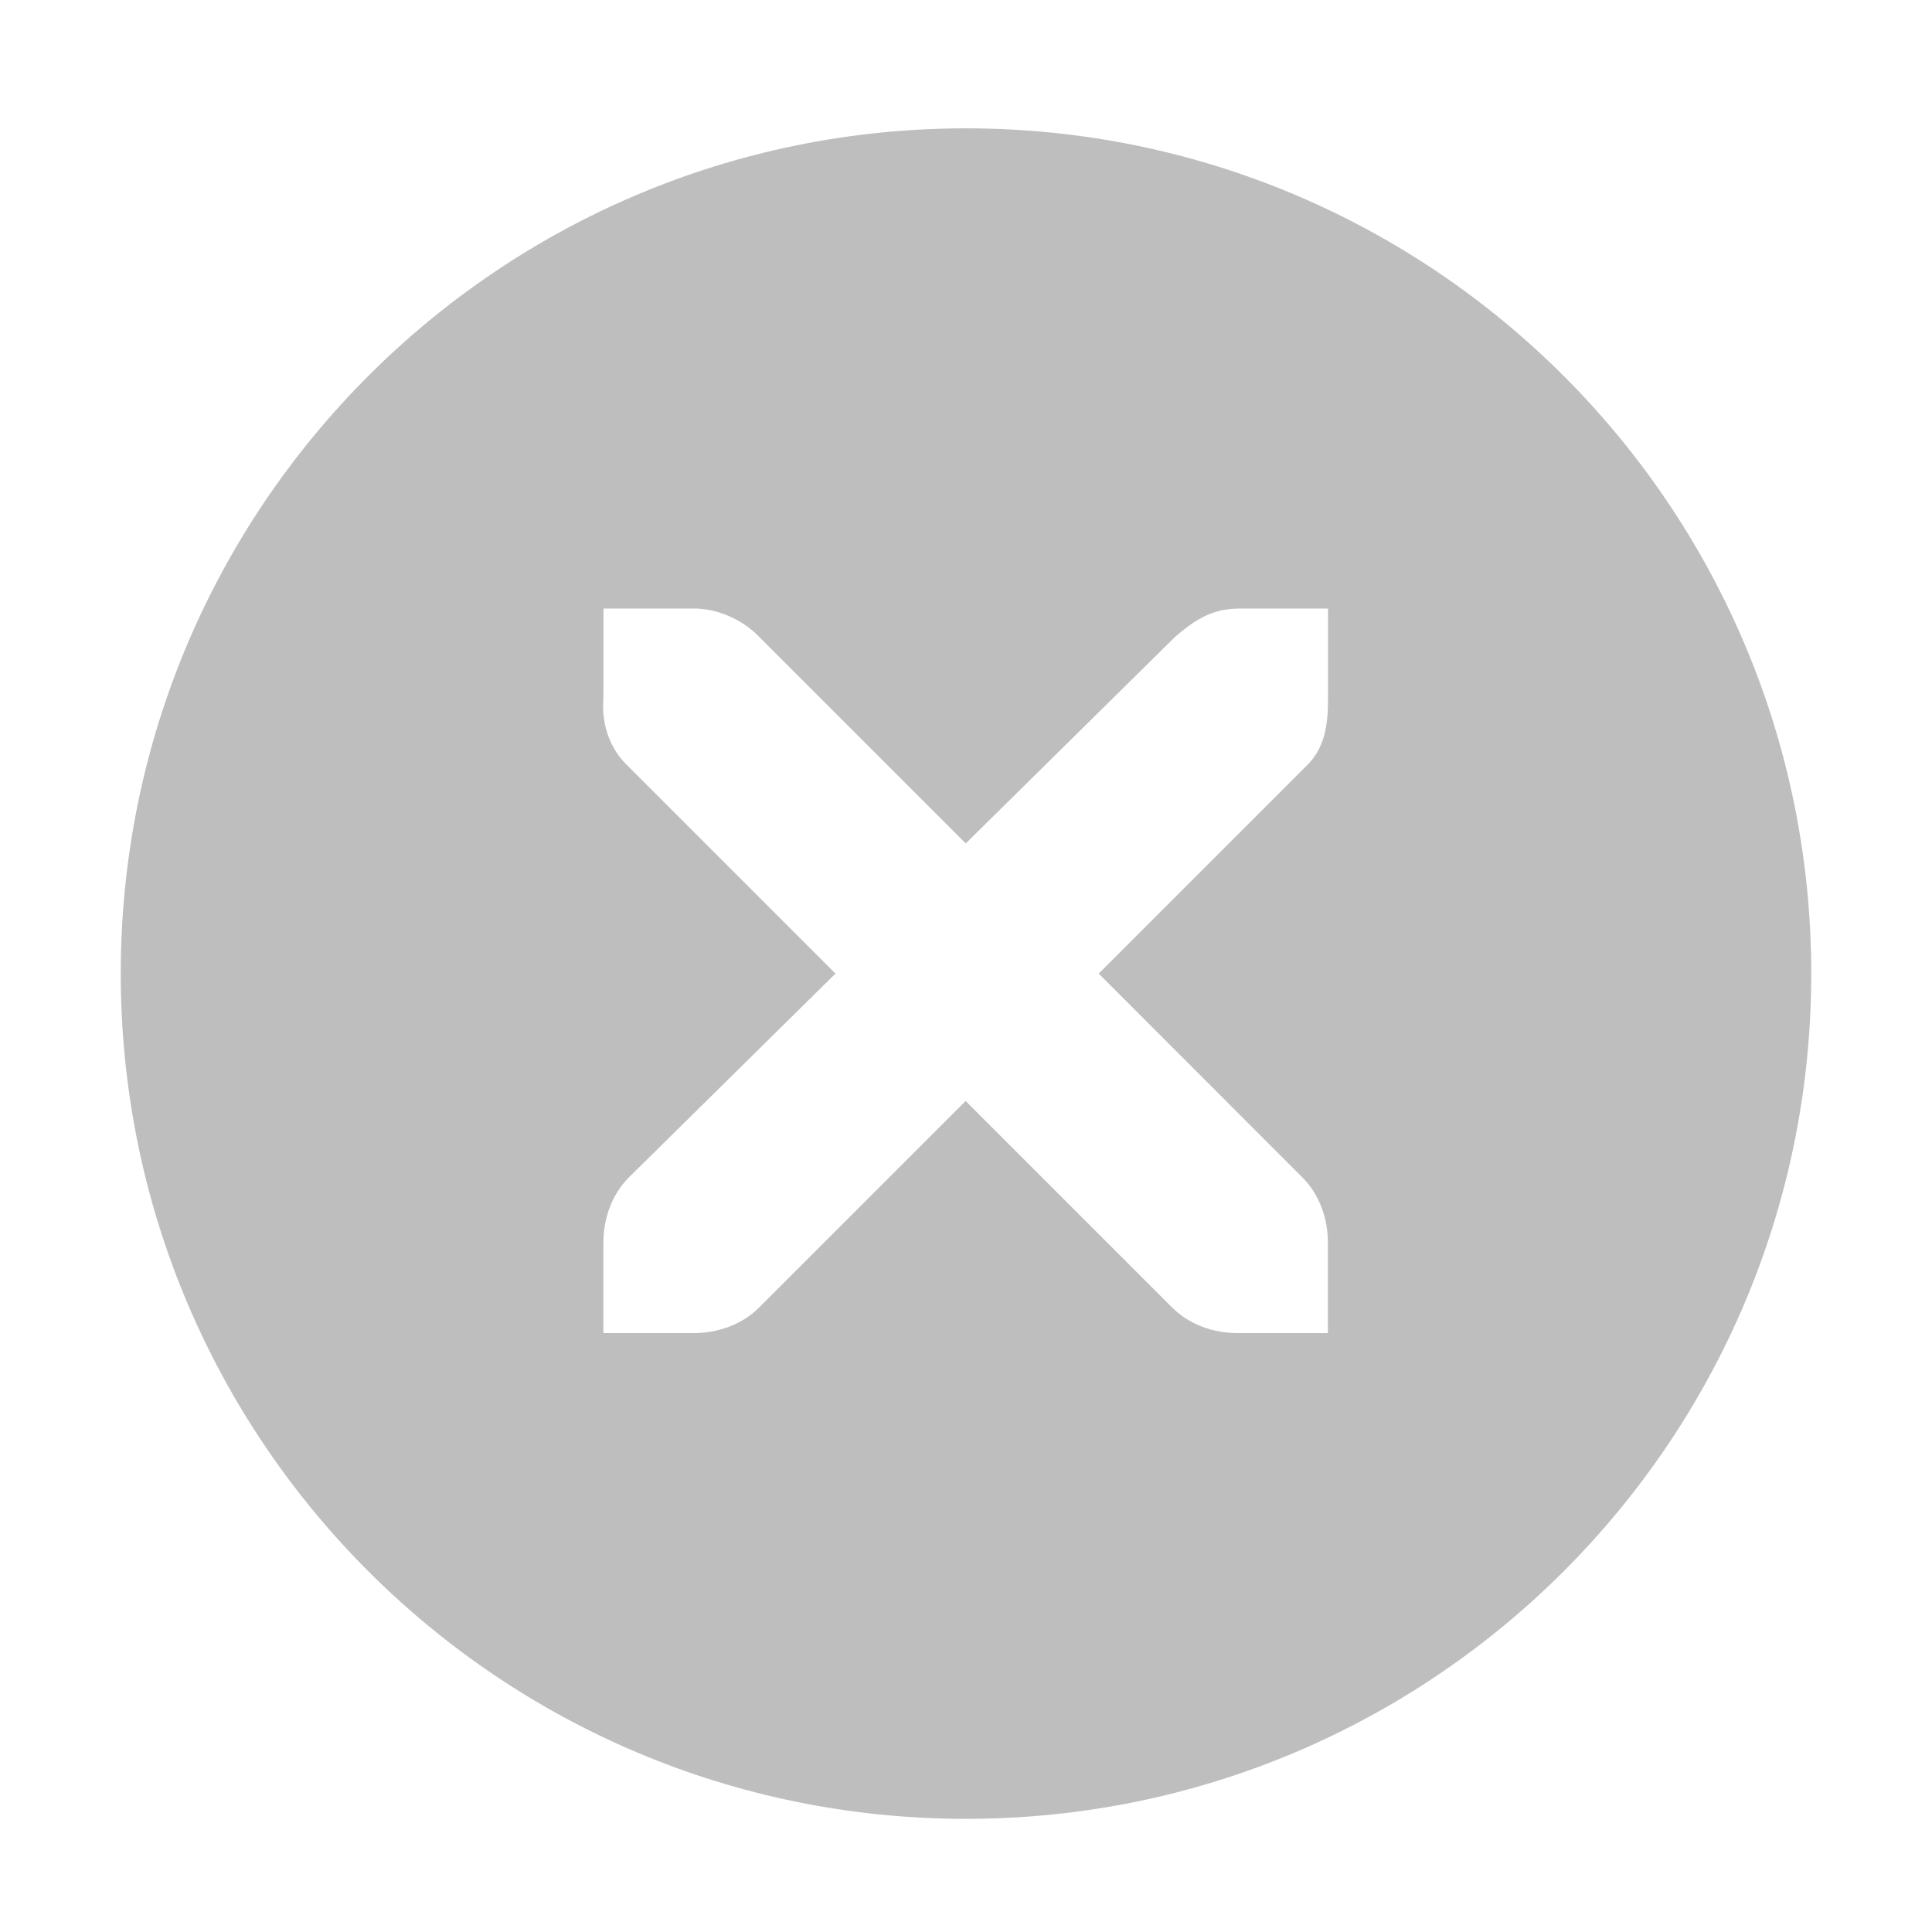
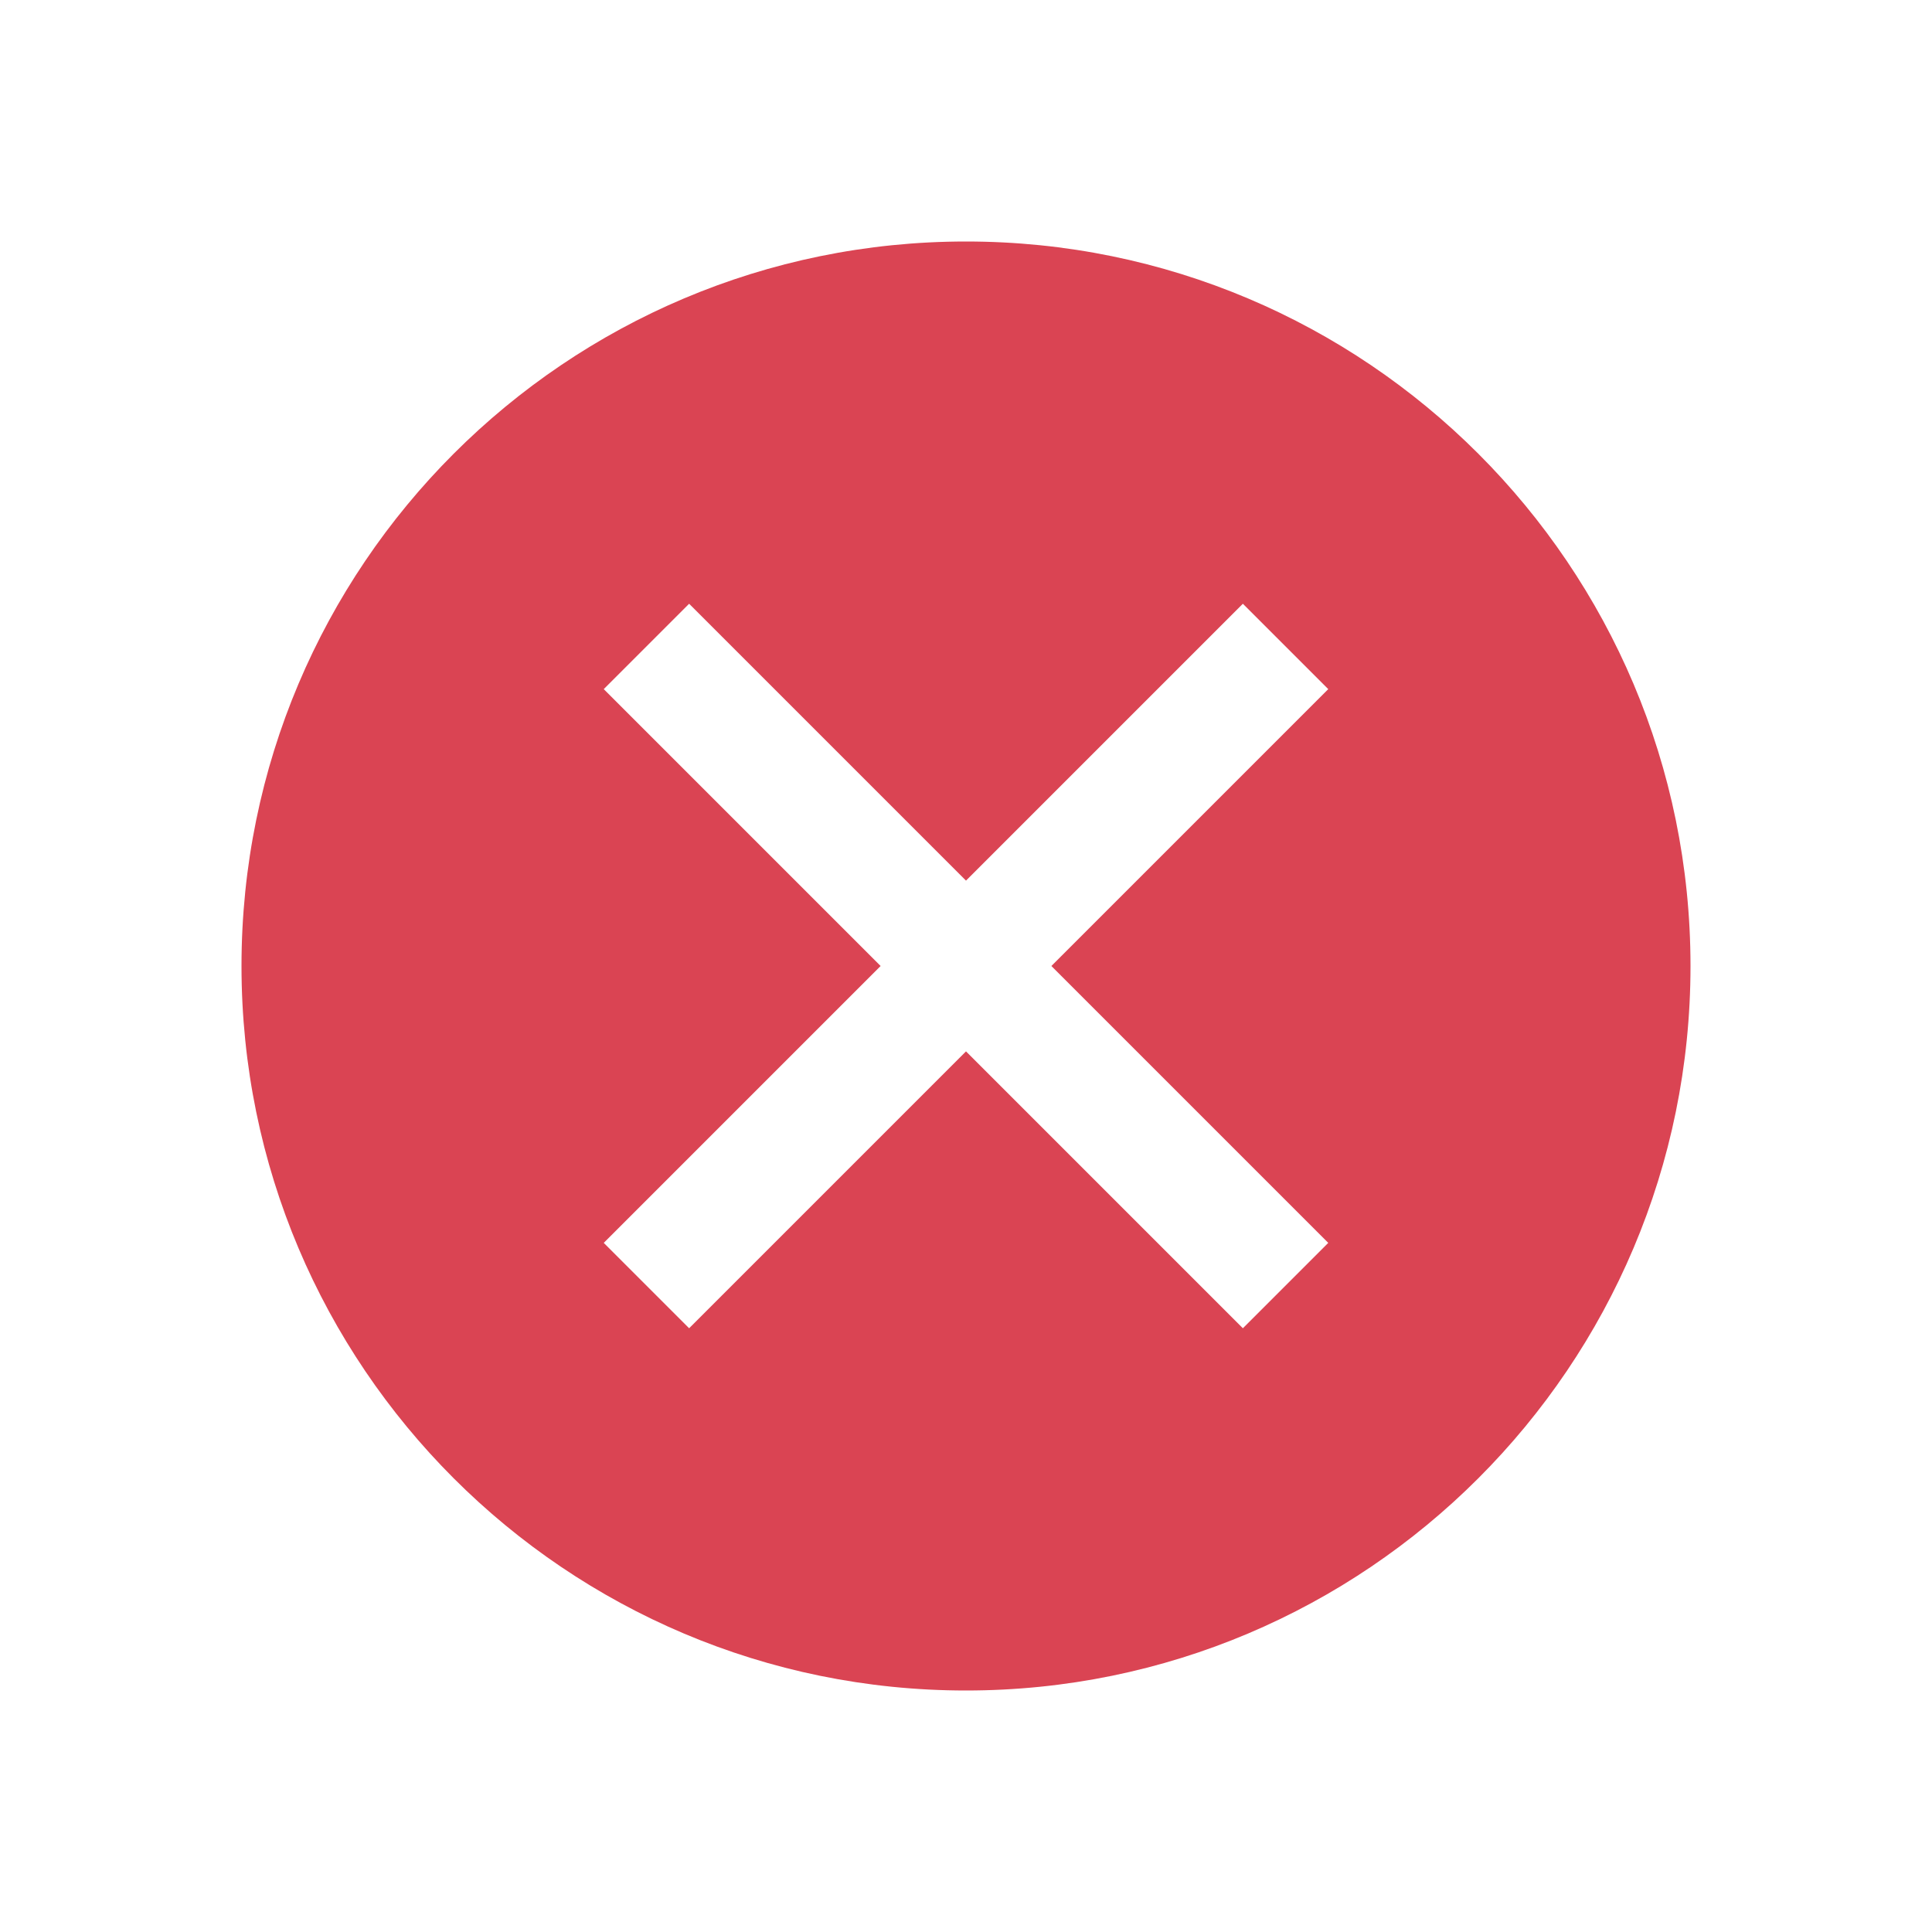
- <svg xmlns="http://www.w3.org/2000/svg" height="16" id="svg7384" version="1.1" width="16">
-   <defs id="defs7386" />
-   <g id="layer9" style="display:inline" transform="translate(-241.0002,-807)" />
-   <g id="layer10" style="display:inline" transform="translate(-241.0002,-807)" />
-   <g id="layer11" transform="translate(-241.0002,-807)" />
-   <g id="layer13" style="display:inline" transform="translate(-241.0002,-807)" />
-   <g id="layer14" transform="translate(-241.0002,-807)" />
-   <g id="layer15" style="display:inline" transform="translate(-241.0002,-807)" />
-   <g id="g71291" style="display:inline" transform="translate(-241.0002,-807)" />
-   <g id="g4953" style="display:inline" transform="translate(-241.0002,-807)" />
-   <g id="layer12" style="display:inline" transform="translate(-241.0002,-807)">
-     <g id="gtk-no_16" transform="translate(241.0002,412.6379)">
-       <path style="opacity:1;fill:#bebebe;fill-opacity:1;stroke:none;stroke-width:2;stroke-linecap:butt;stroke-linejoin:miter;stroke-miterlimit:4;stroke-dasharray:none;stroke-dashoffset:0;stroke-opacity:1" d="m 8,395.425 c -3.866,0 -7,3.134 -7,7 0,3.866 3.134,7 7,7 3.866,0 7,-3.134 7,-7 0,-3.866 -3.134,-7 -7,-7 z m -3.002,3.977 0.75,0 c 0.008,-9e-5 0.016,-3.5e-4 0.023,0 0.191,0.008 0.382,0.096 0.516,0.234 l 1.711,1.711 1.734,-1.711 c 0.199,-0.173 0.335,-0.229 0.516,-0.234 l 0.75,0 0,0.75 c 0,0.215 -0.026,0.413 -0.188,0.562 l -1.711,1.711 1.687,1.688 c 0.141,0.141 0.211,0.34 0.211,0.539 l 0,0.75 -0.75,0 c -0.199,-10e-6 -0.398,-0.07 -0.539,-0.211 l -1.711,-1.711 -1.711,1.711 c -0.141,0.141 -0.34,0.211 -0.539,0.211 l -0.75,0 0,-0.75 c 0,-0.199 0.07,-0.398 0.211,-0.539 l 1.711,-1.688 -1.711,-1.711 c -0.158,-0.146 -0.227,-0.352 -0.211,-0.562 z" id="path6935-3" />
-     </g>
-   </g>
+ <svg xmlns="http://www.w3.org/2000/svg" viewBox="0 0 16 16">
+   <defs id="defs3051">
+     <style type="text/css" id="current-color-scheme">
+       .ColorScheme-Text {
+         color:#4d4d4d;
+       }
+       .ColorScheme-NegativeText {
+         color:#da4453;
+       }
+       </style>
+   </defs>
+   <path style="fill:currentColor;fill-opacity:1;stroke:none" class="ColorScheme-NegativeText" d="M 8,2 A 6,6 0 0 0 2,8 6,6 0 0 0 8,14 6,6 0 0 0 14,8 6,6 0 0 0 8,2 Z M 5.707,5 8,7.293 10.293,5 11,5.707 8.707,8 11,10.293 10.293,11 8,8.707 5.707,11 5,10.293 7.293,8 5,5.707 5.707,5 Z" />
</svg>
